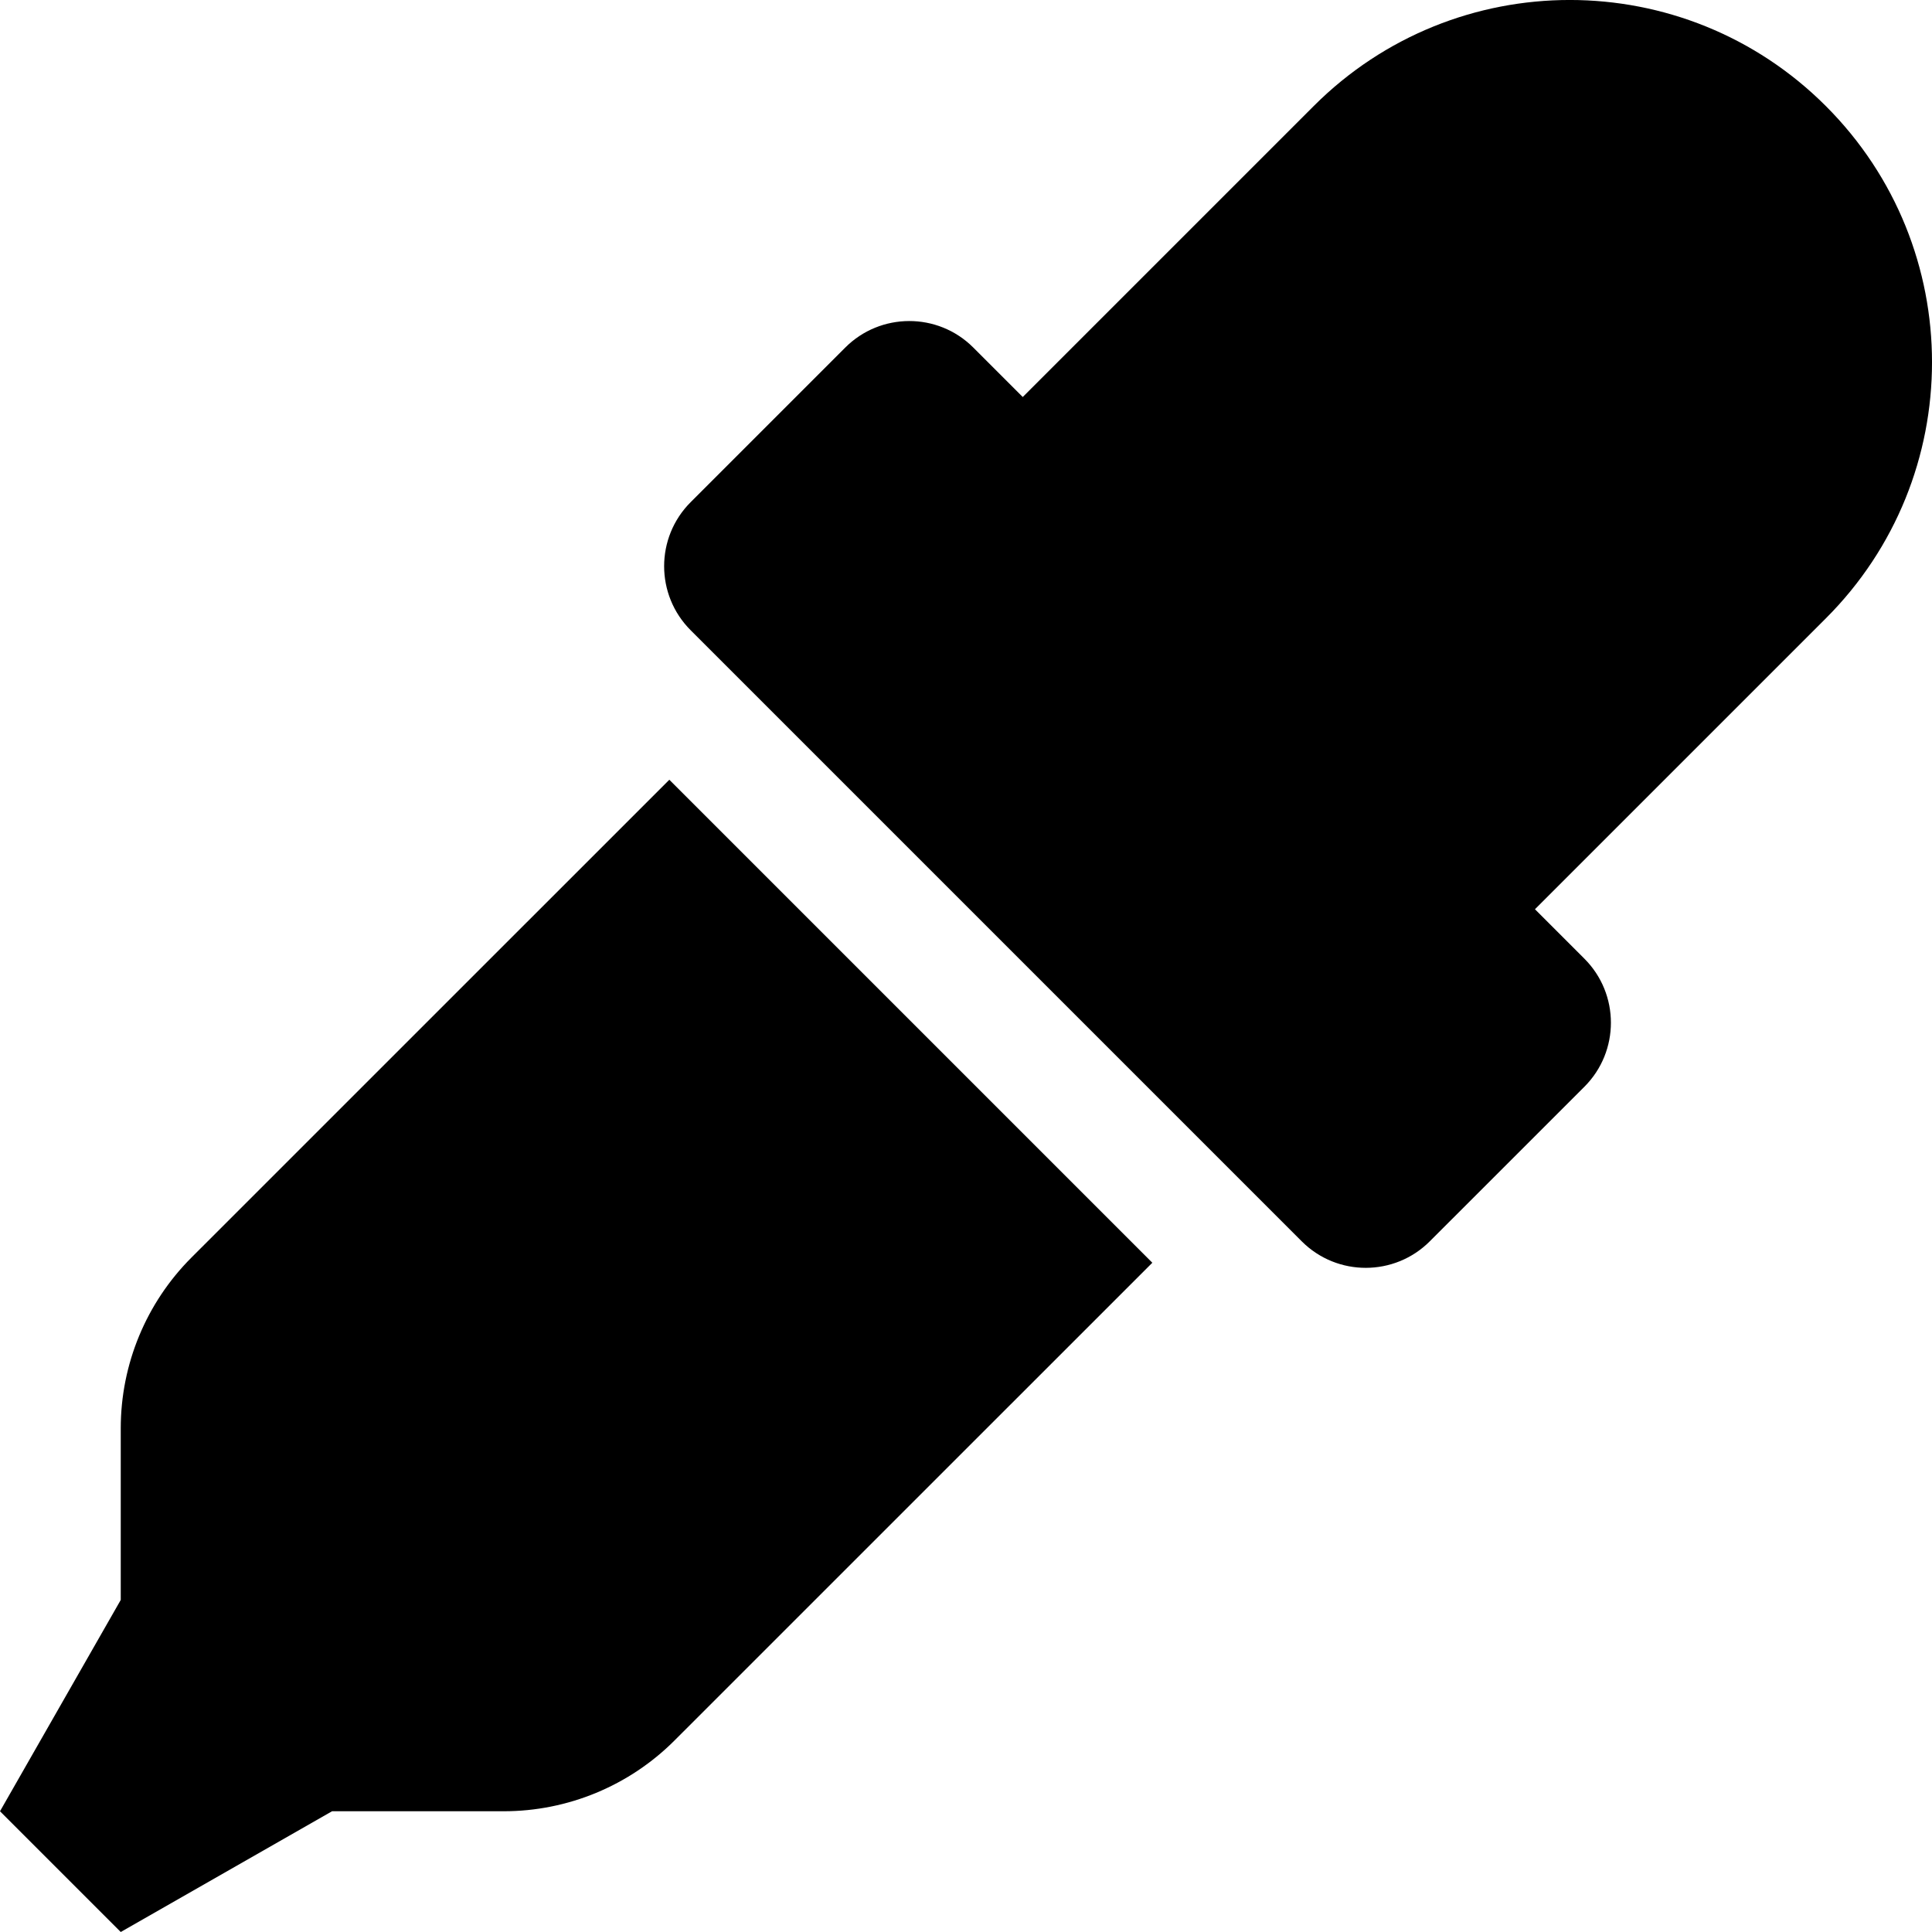
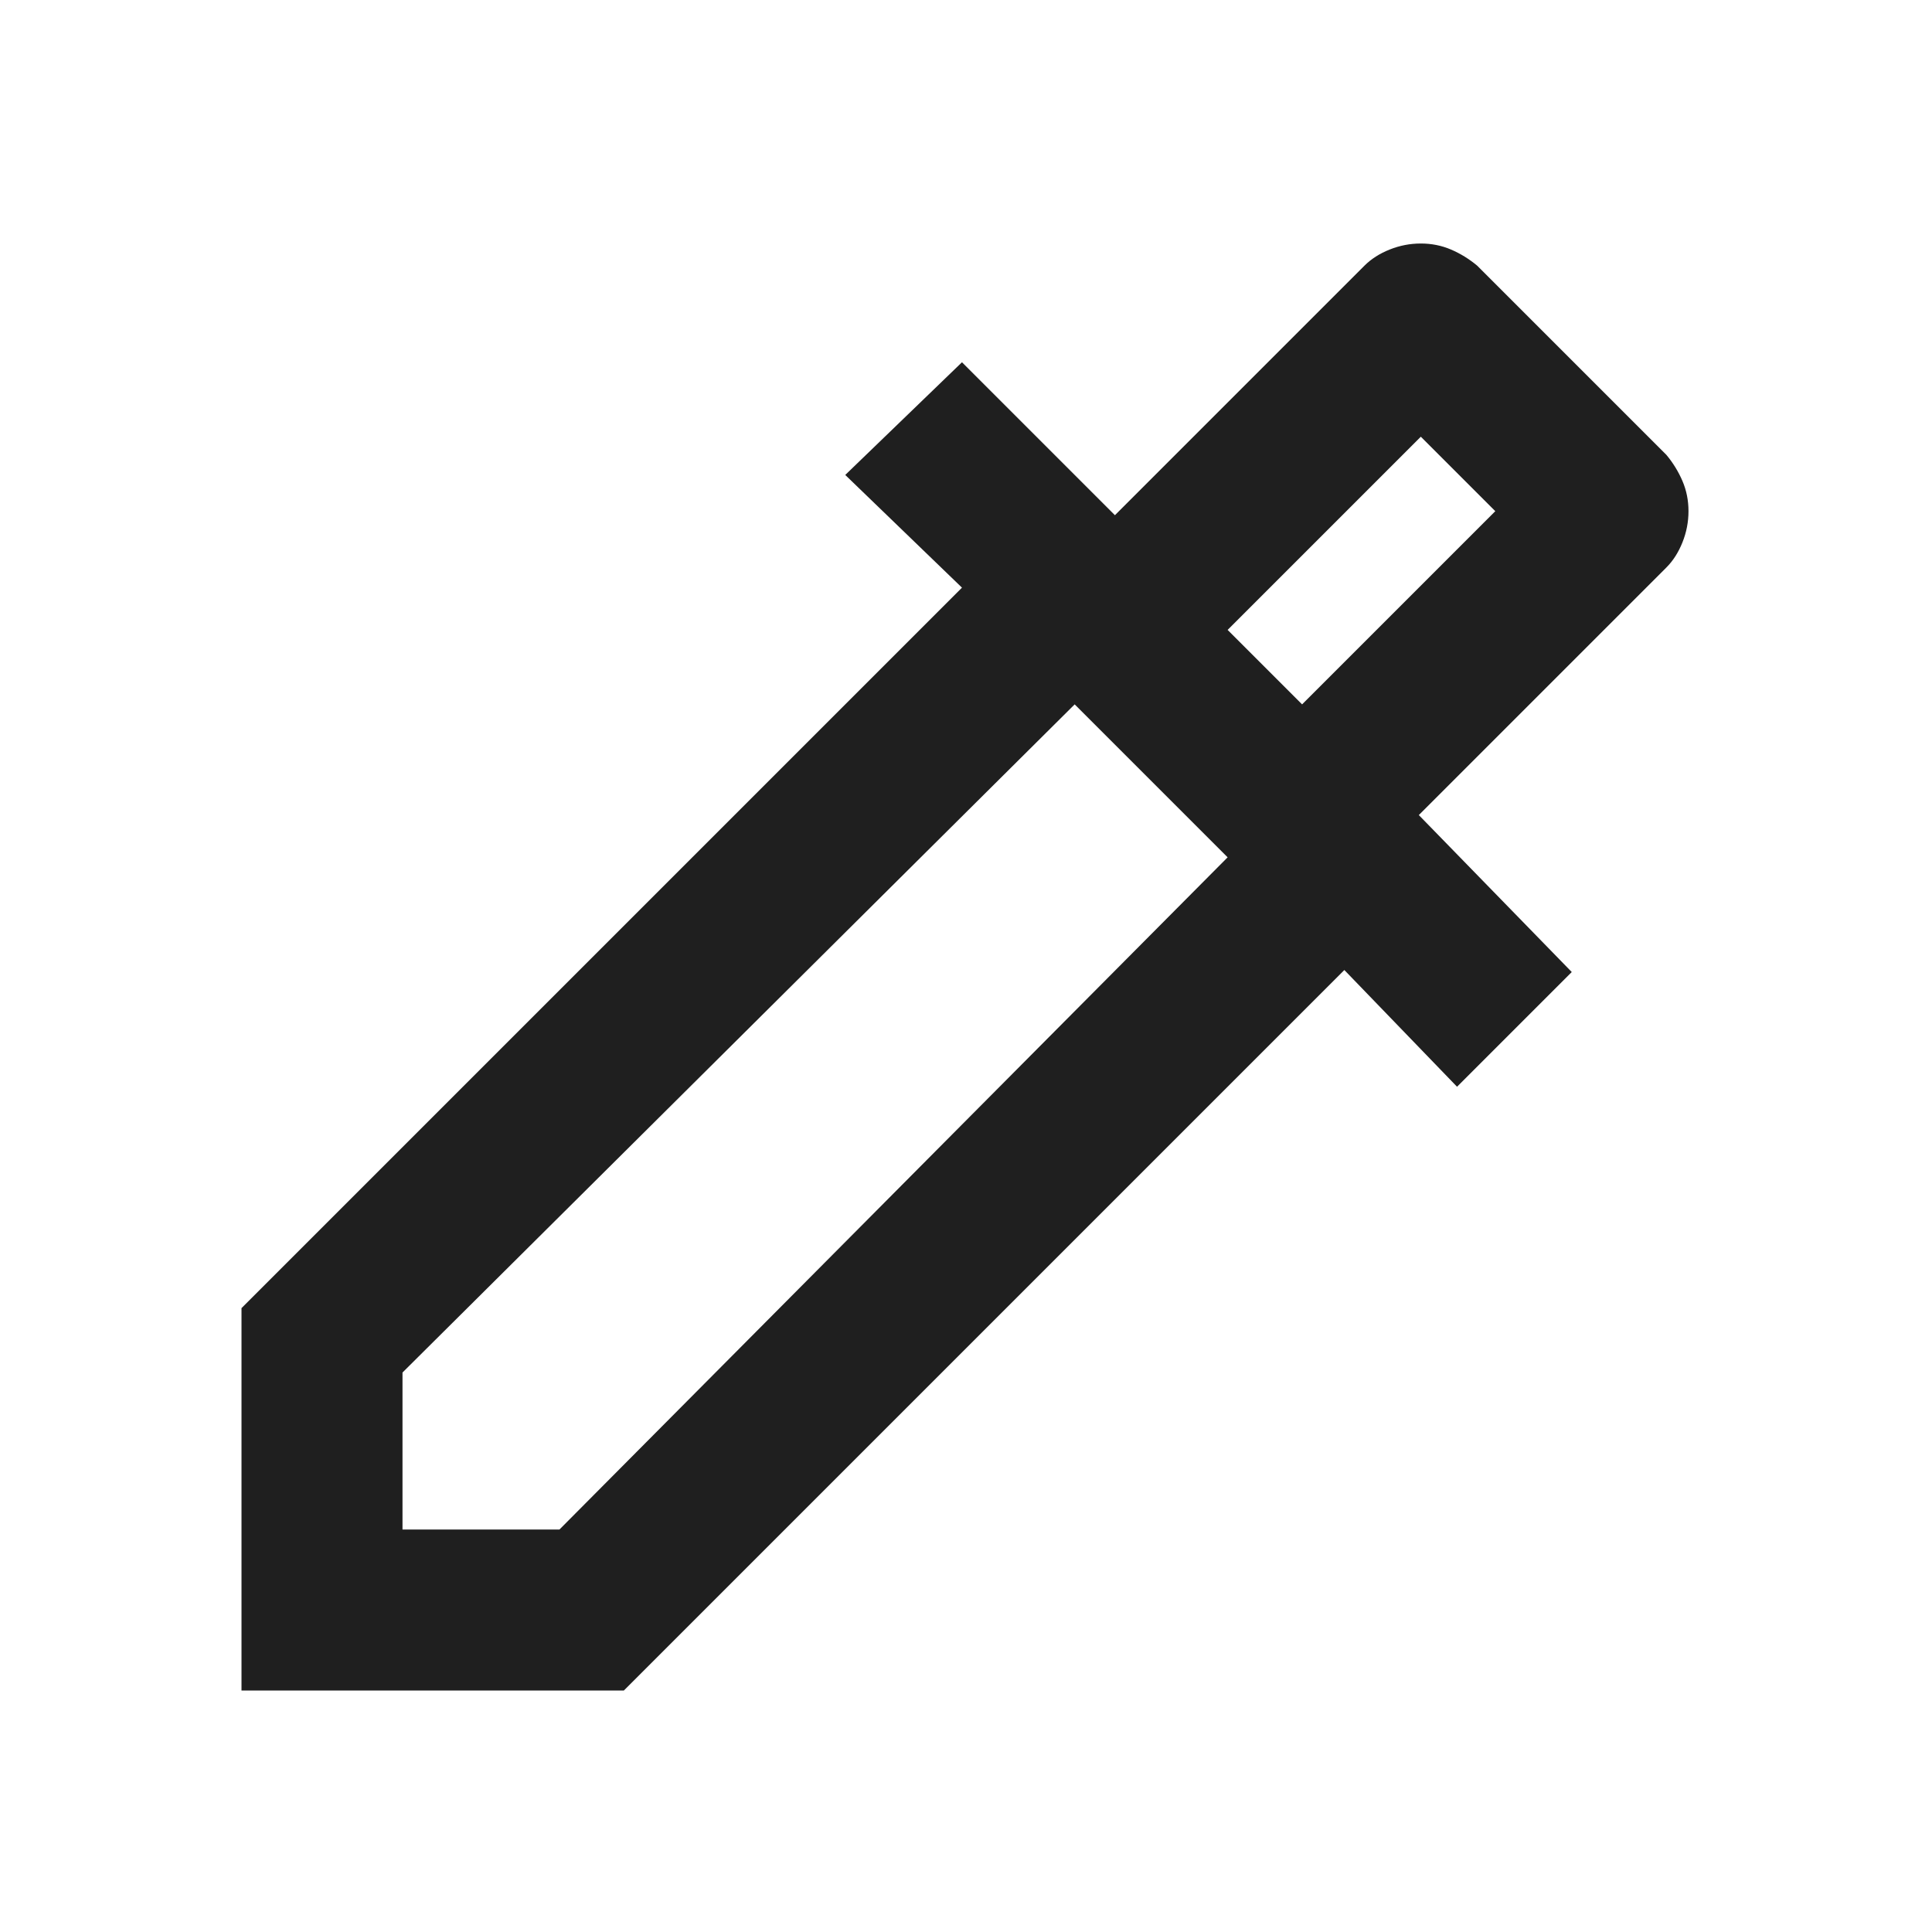
- <svg xmlns="http://www.w3.org/2000/svg" fill="#000000" width="800px" height="800px" viewBox="0 0 512 512">
-   <path d="M50.75 333.25c-12 12-18.75 28.28-18.75 45.26V424L0 480l32 32 56-32h45.49c16.97 0 33.25-6.74 45.25-18.74l126.64-126.62-128-128L50.75 333.25zM483.88 28.12c-37.47-37.5-98.28-37.5-135.75 0l-77.09 77.09-13.1-13.1c-9.44-9.44-24.65-9.31-33.94 0l-40.97 40.97c-9.37 9.37-9.37 24.57 0 33.94l161.94 161.94c9.44 9.44 24.65 9.31 33.94 0L419.88 288c9.37-9.37 9.37-24.57 0-33.94l-13.1-13.1 77.09-77.09c37.51-37.48 37.51-98.26.01-135.75z" />
+ <svg xmlns="http://www.w3.org/2000/svg" height="24px" viewBox="0 -960 960 960" width="24px" fill="#1f1f1f">
+   <path d="M120-120v-190l358-358-58-56 58-56 76 76 124-124q5-5 12.5-8t15.5-3q8 0 15 3t13 8l94 94q5 6 8 13t3 15q0 8-3 15.5t-8 12.5L705-555l76 78-57 57-56-58-358 358H120Zm80-80h78l332-334-76-76-334 332v78Zm447-410 96-96-37-37-96 96 37 37Zm0 0-37-37 37 37Z" />
</svg>
